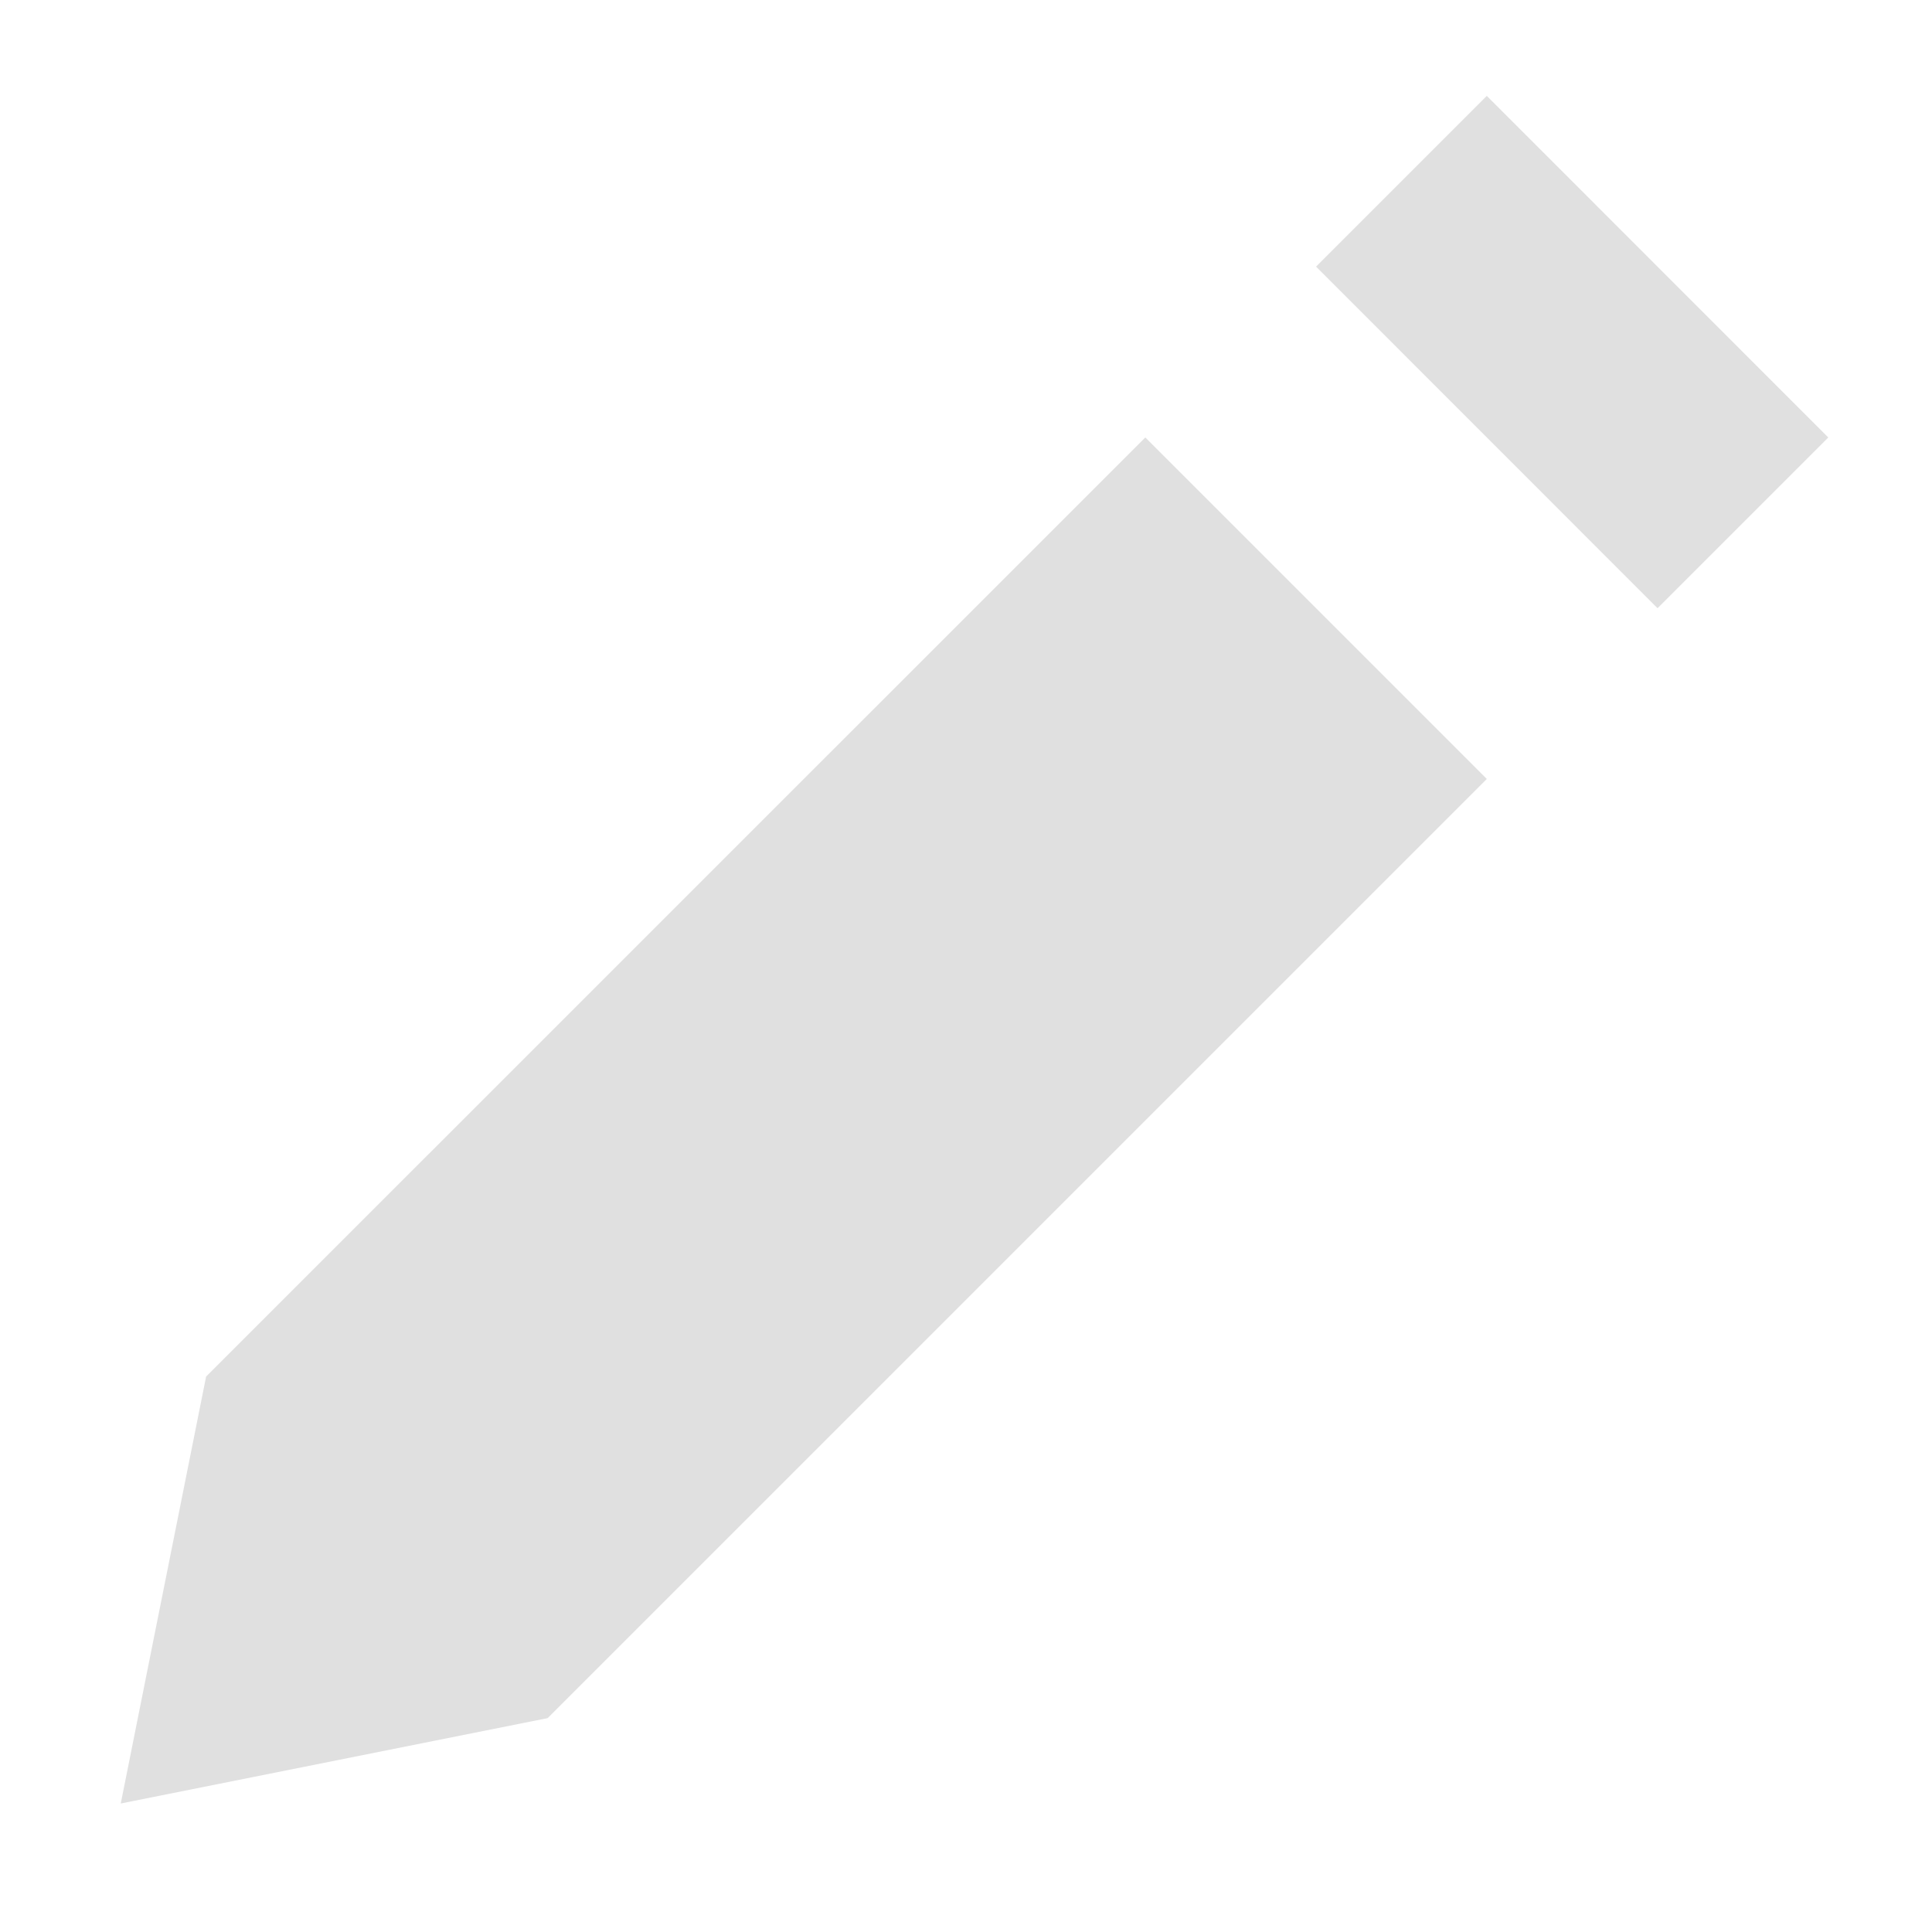
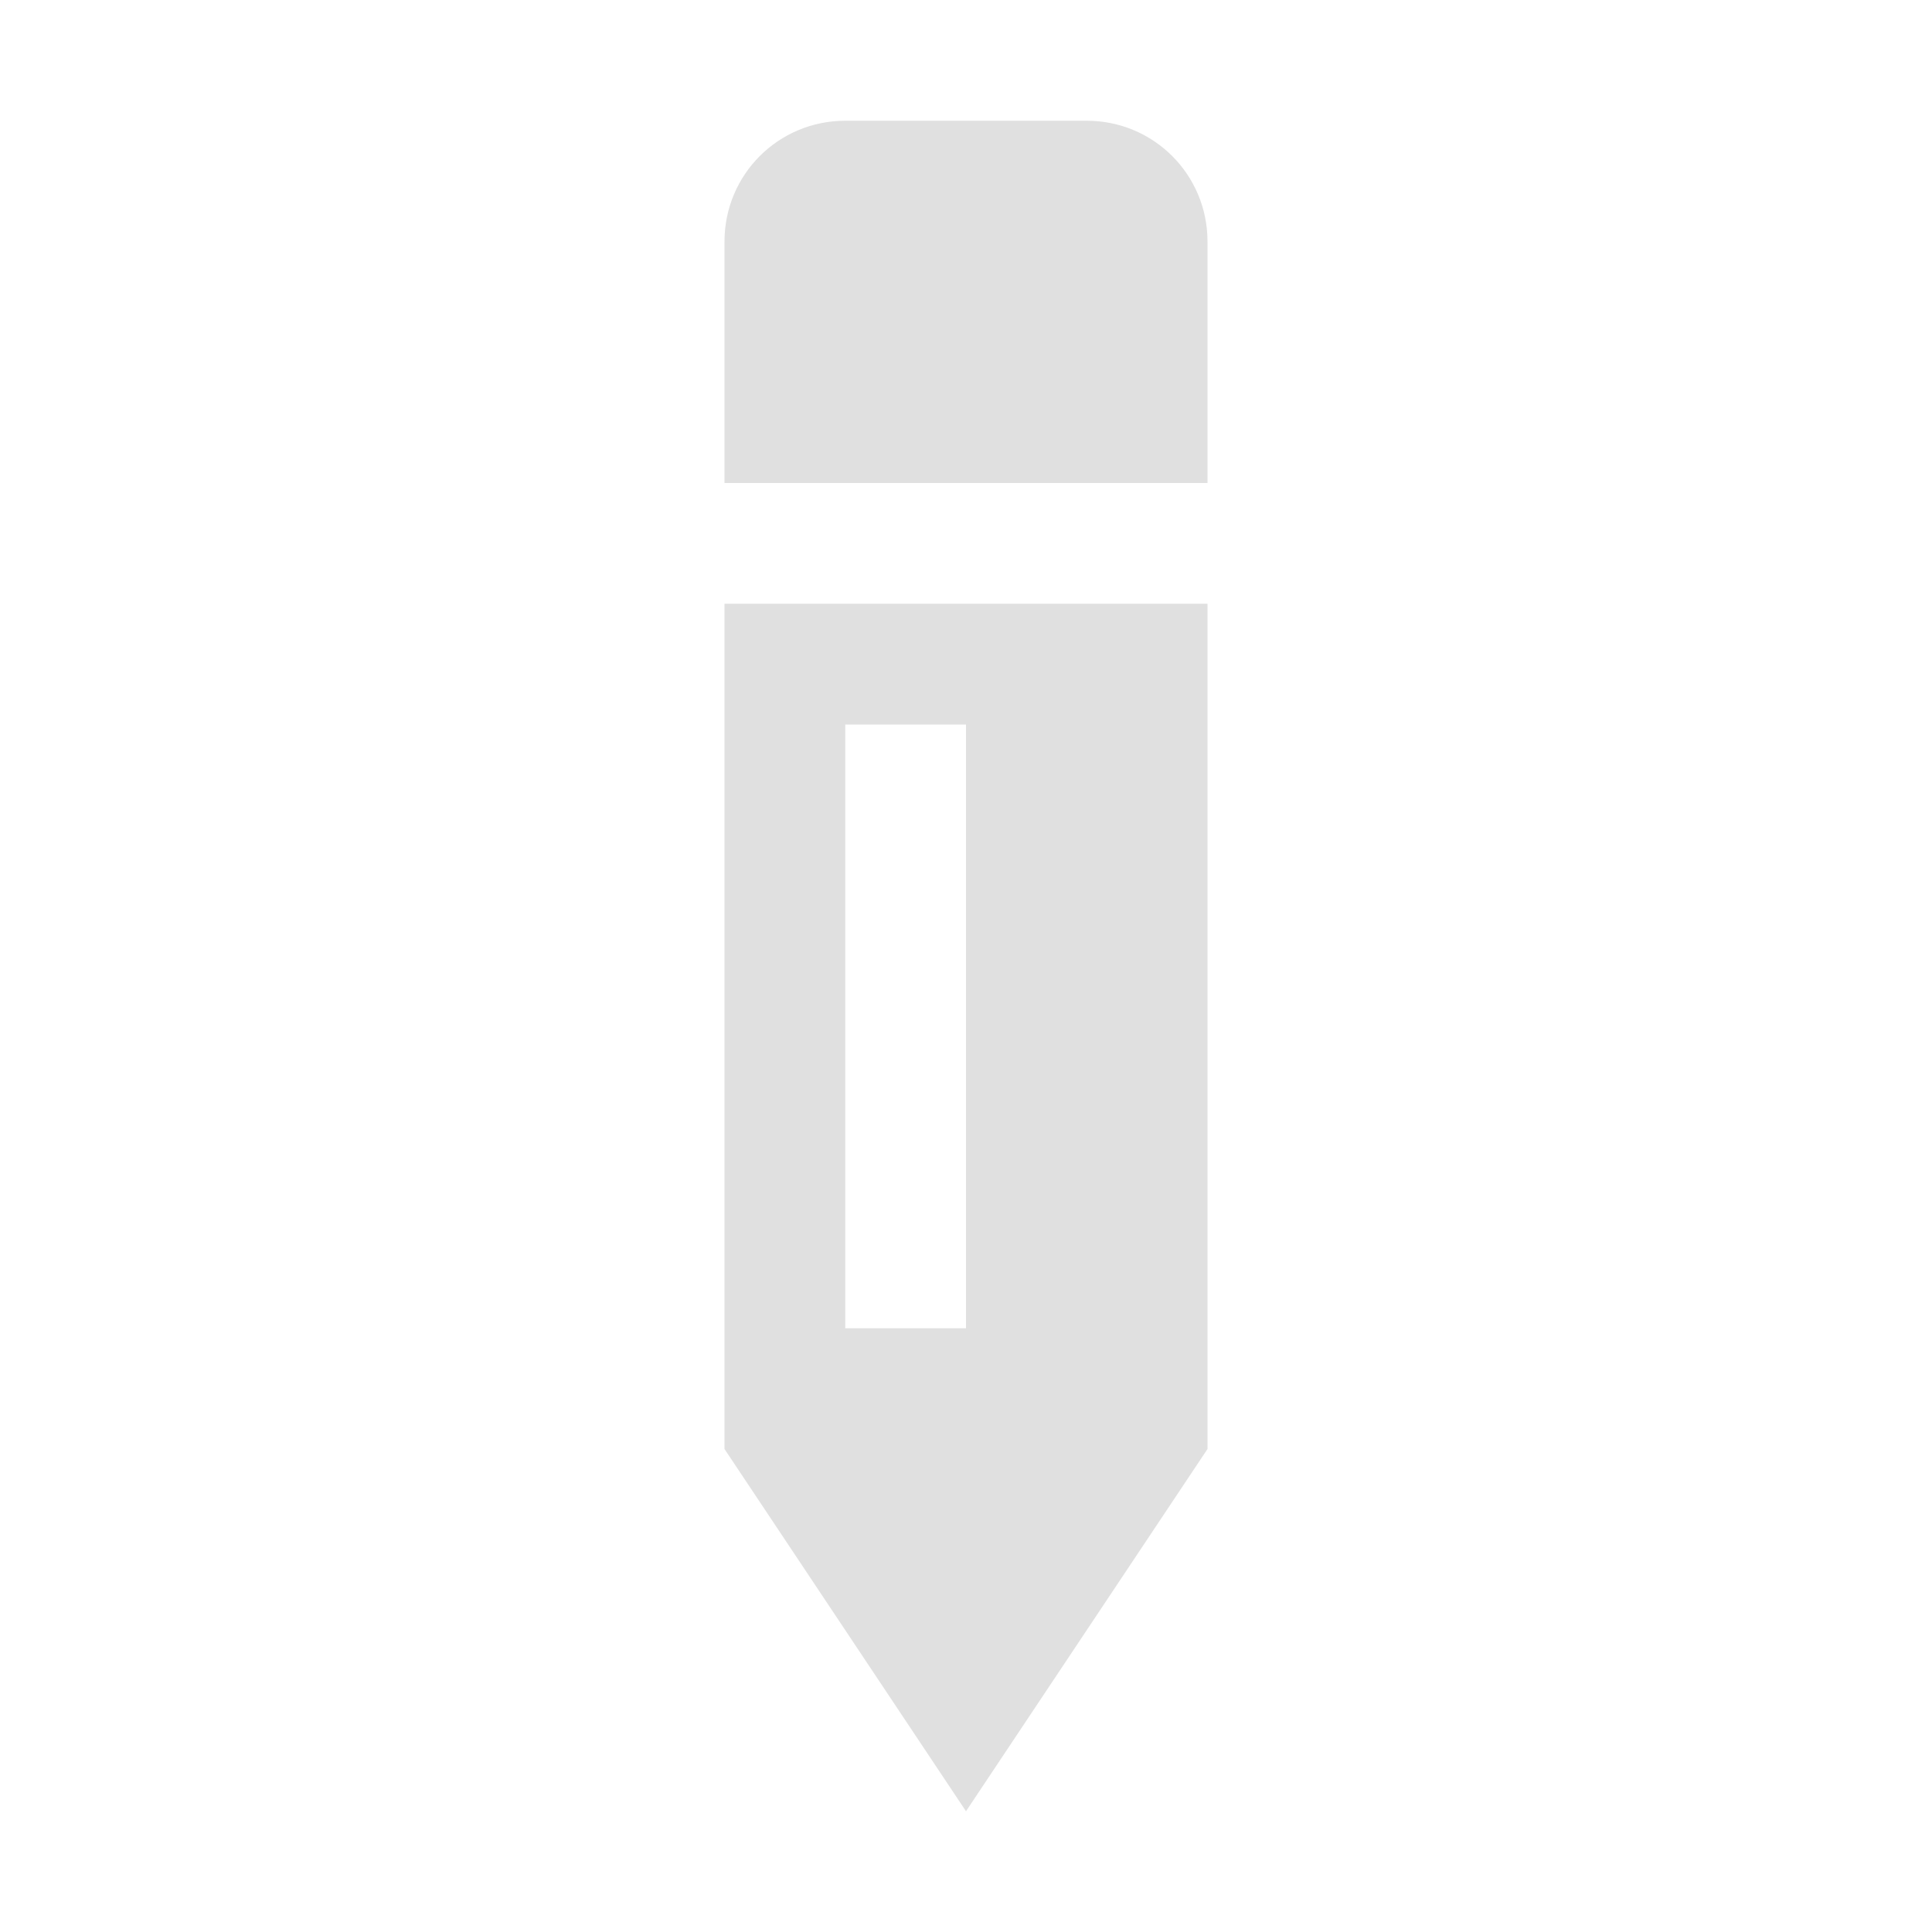
<svg xmlns="http://www.w3.org/2000/svg" width="16" height="16" version="1.1" viewBox="0 0 16 16">
  <g transform="translate(0 -1036.4)">
-     <path d="m1.707 1047.8-0.707 3.536l3.535-0.707 7.778-7.778-2.828-2.828zm9.192-9.192 2.828 2.829 1.414-1.414-2.828-2.829z" fill="#e0e0e0" />
+     <path transform="translate(0 1036.4)" d="m7 1c-0.554 0-1 0.446-1 1v2h4v-2c0-0.554-0.446-1-1-1h-2zm-1 4v7l2 3 2-3v-7h-4zm1 1h1v5h-1v-5z" fill="#e0e0e0" />
  </g>
</svg>
